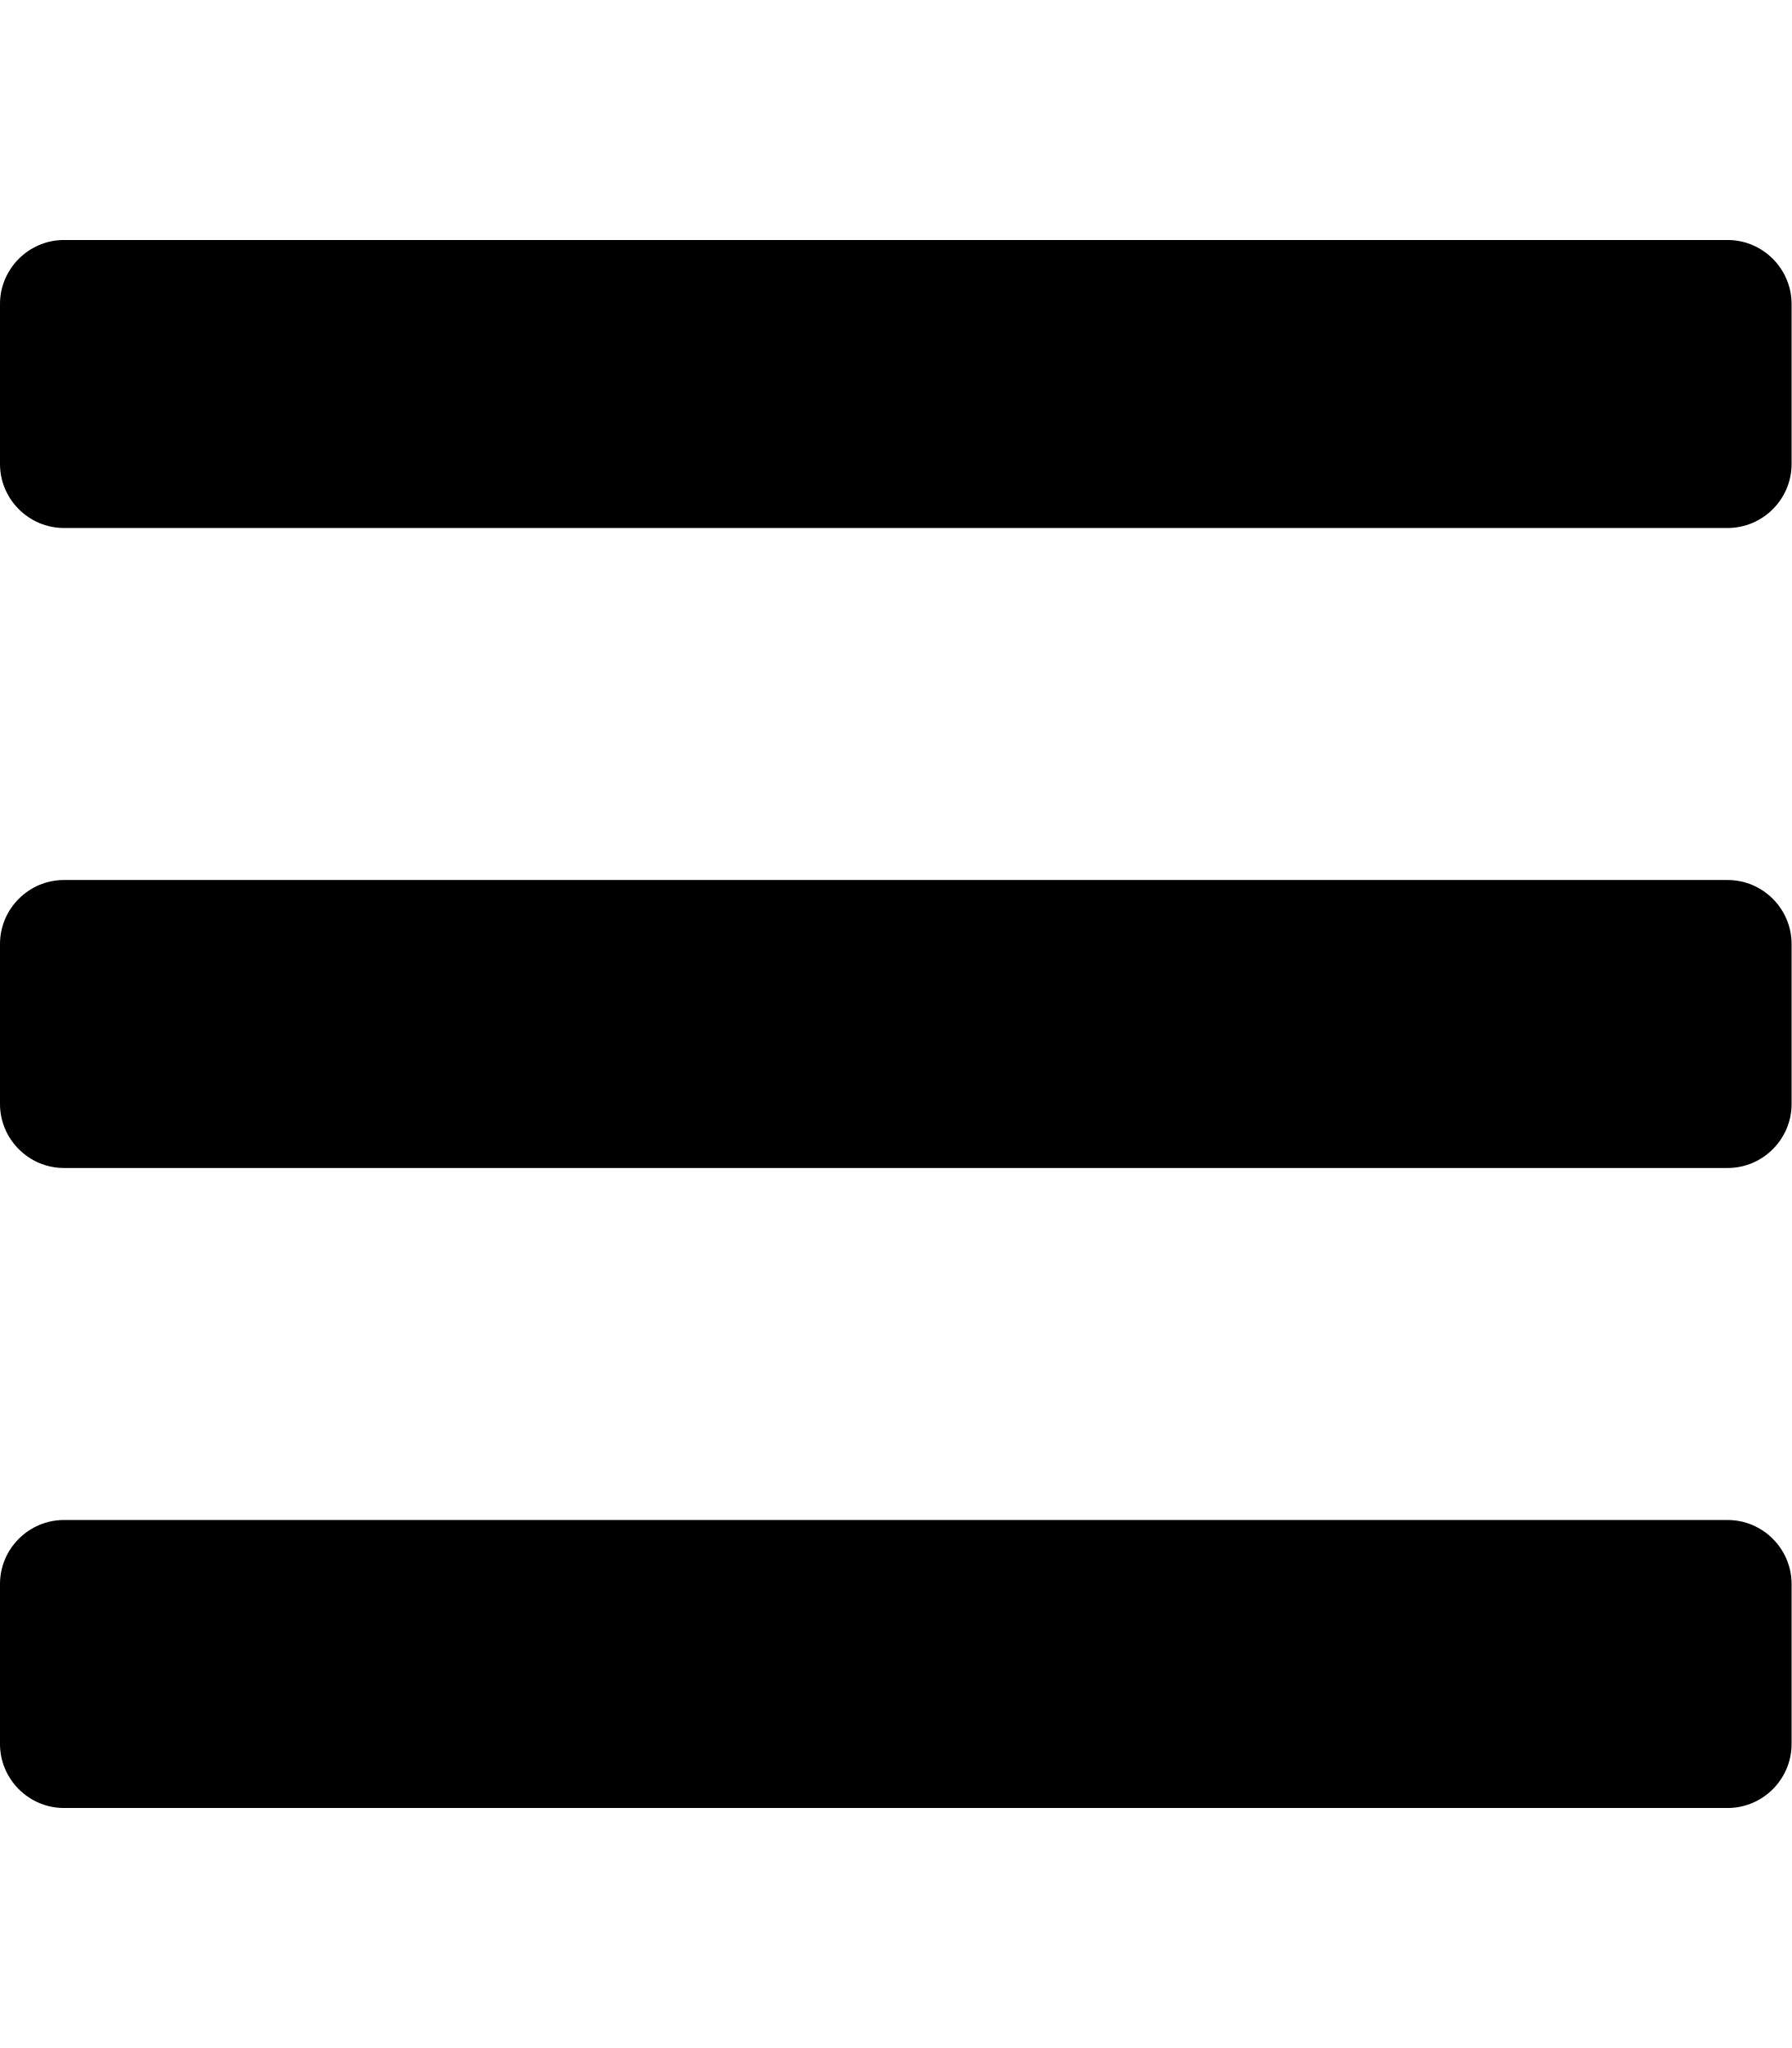
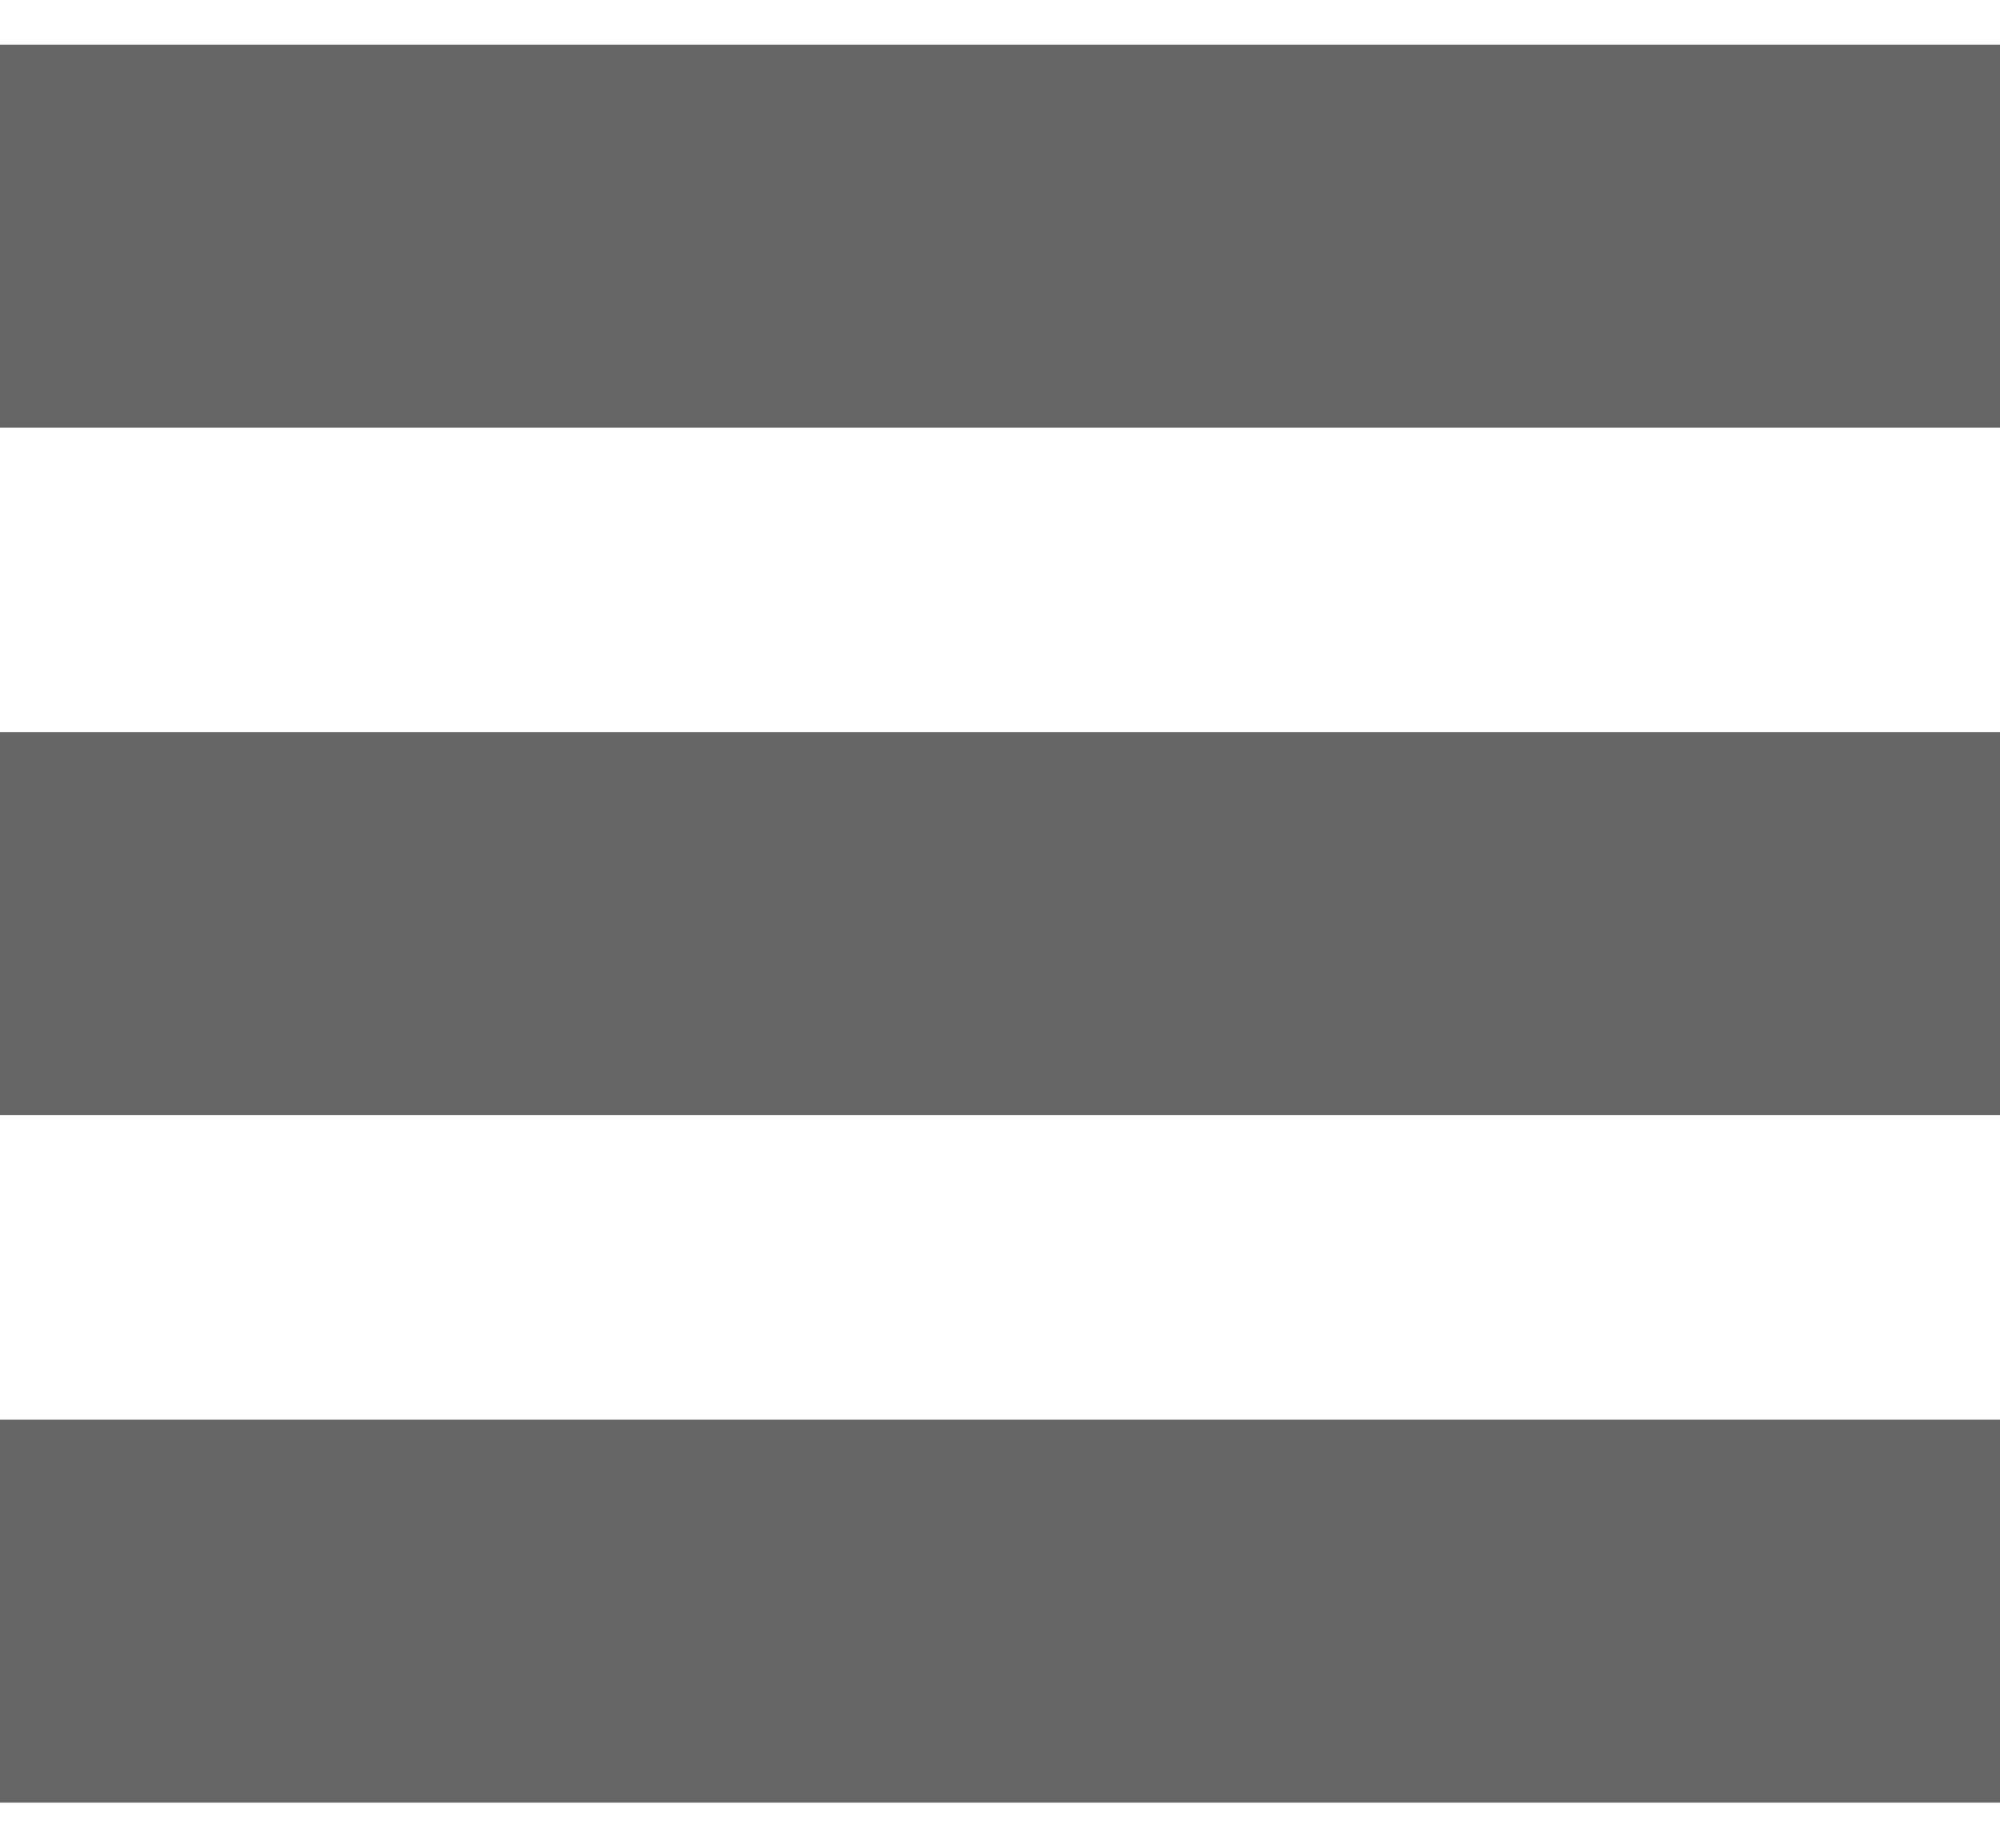
- <svg xmlns="http://www.w3.org/2000/svg" version="1.1" id="Layer_1" focusable="false" x="0px" y="0px" viewBox="0 0 448 512" style="enable-background:new 0 0 448 512;" xml:space="preserve">
-   <path d="M16,132h416c8.8,0,16-7.2,16-16V76c0-8.8-7.2-16-16-16H16C7.2,60,0,67.2,0,76v40C0,124.8,7.2,132,16,132z M16,292h416  c8.8,0,16-7.2,16-16v-40c0-8.8-7.2-16-16-16H16c-8.8,0-16,7.2-16,16v40C0,284.8,7.2,292,16,292z M16,452h416c8.8,0,16-7.2,16-16v-40  c0-8.8-7.2-16-16-16H16c-8.8,0-16,7.2-16,16v40C0,444.8,7.2,452,16,452z" />
+ <svg xmlns="http://www.w3.org/2000/svg" version="1.1" id="Layer_2" x="0px" y="0px" viewBox="0 0 448 413.8" style="enable-background:new 0 0 448 413.8;" xml:space="preserve">
+   <style type="text/css">
+ 	.st0{fill:#666666;}
+ </style>
+   <g>
+     <rect x="-0.7" y="10" class="st0" width="449.1" height="85.8" />
+   </g>
+   <g>
+     <rect x="-0.7" y="164" class="st0" width="449.1" height="85.8" />
+   </g>
+   <g>
+     <rect x="-0.7" y="318" class="st0" width="449.1" height="85.8" />
+   </g>
</svg>
